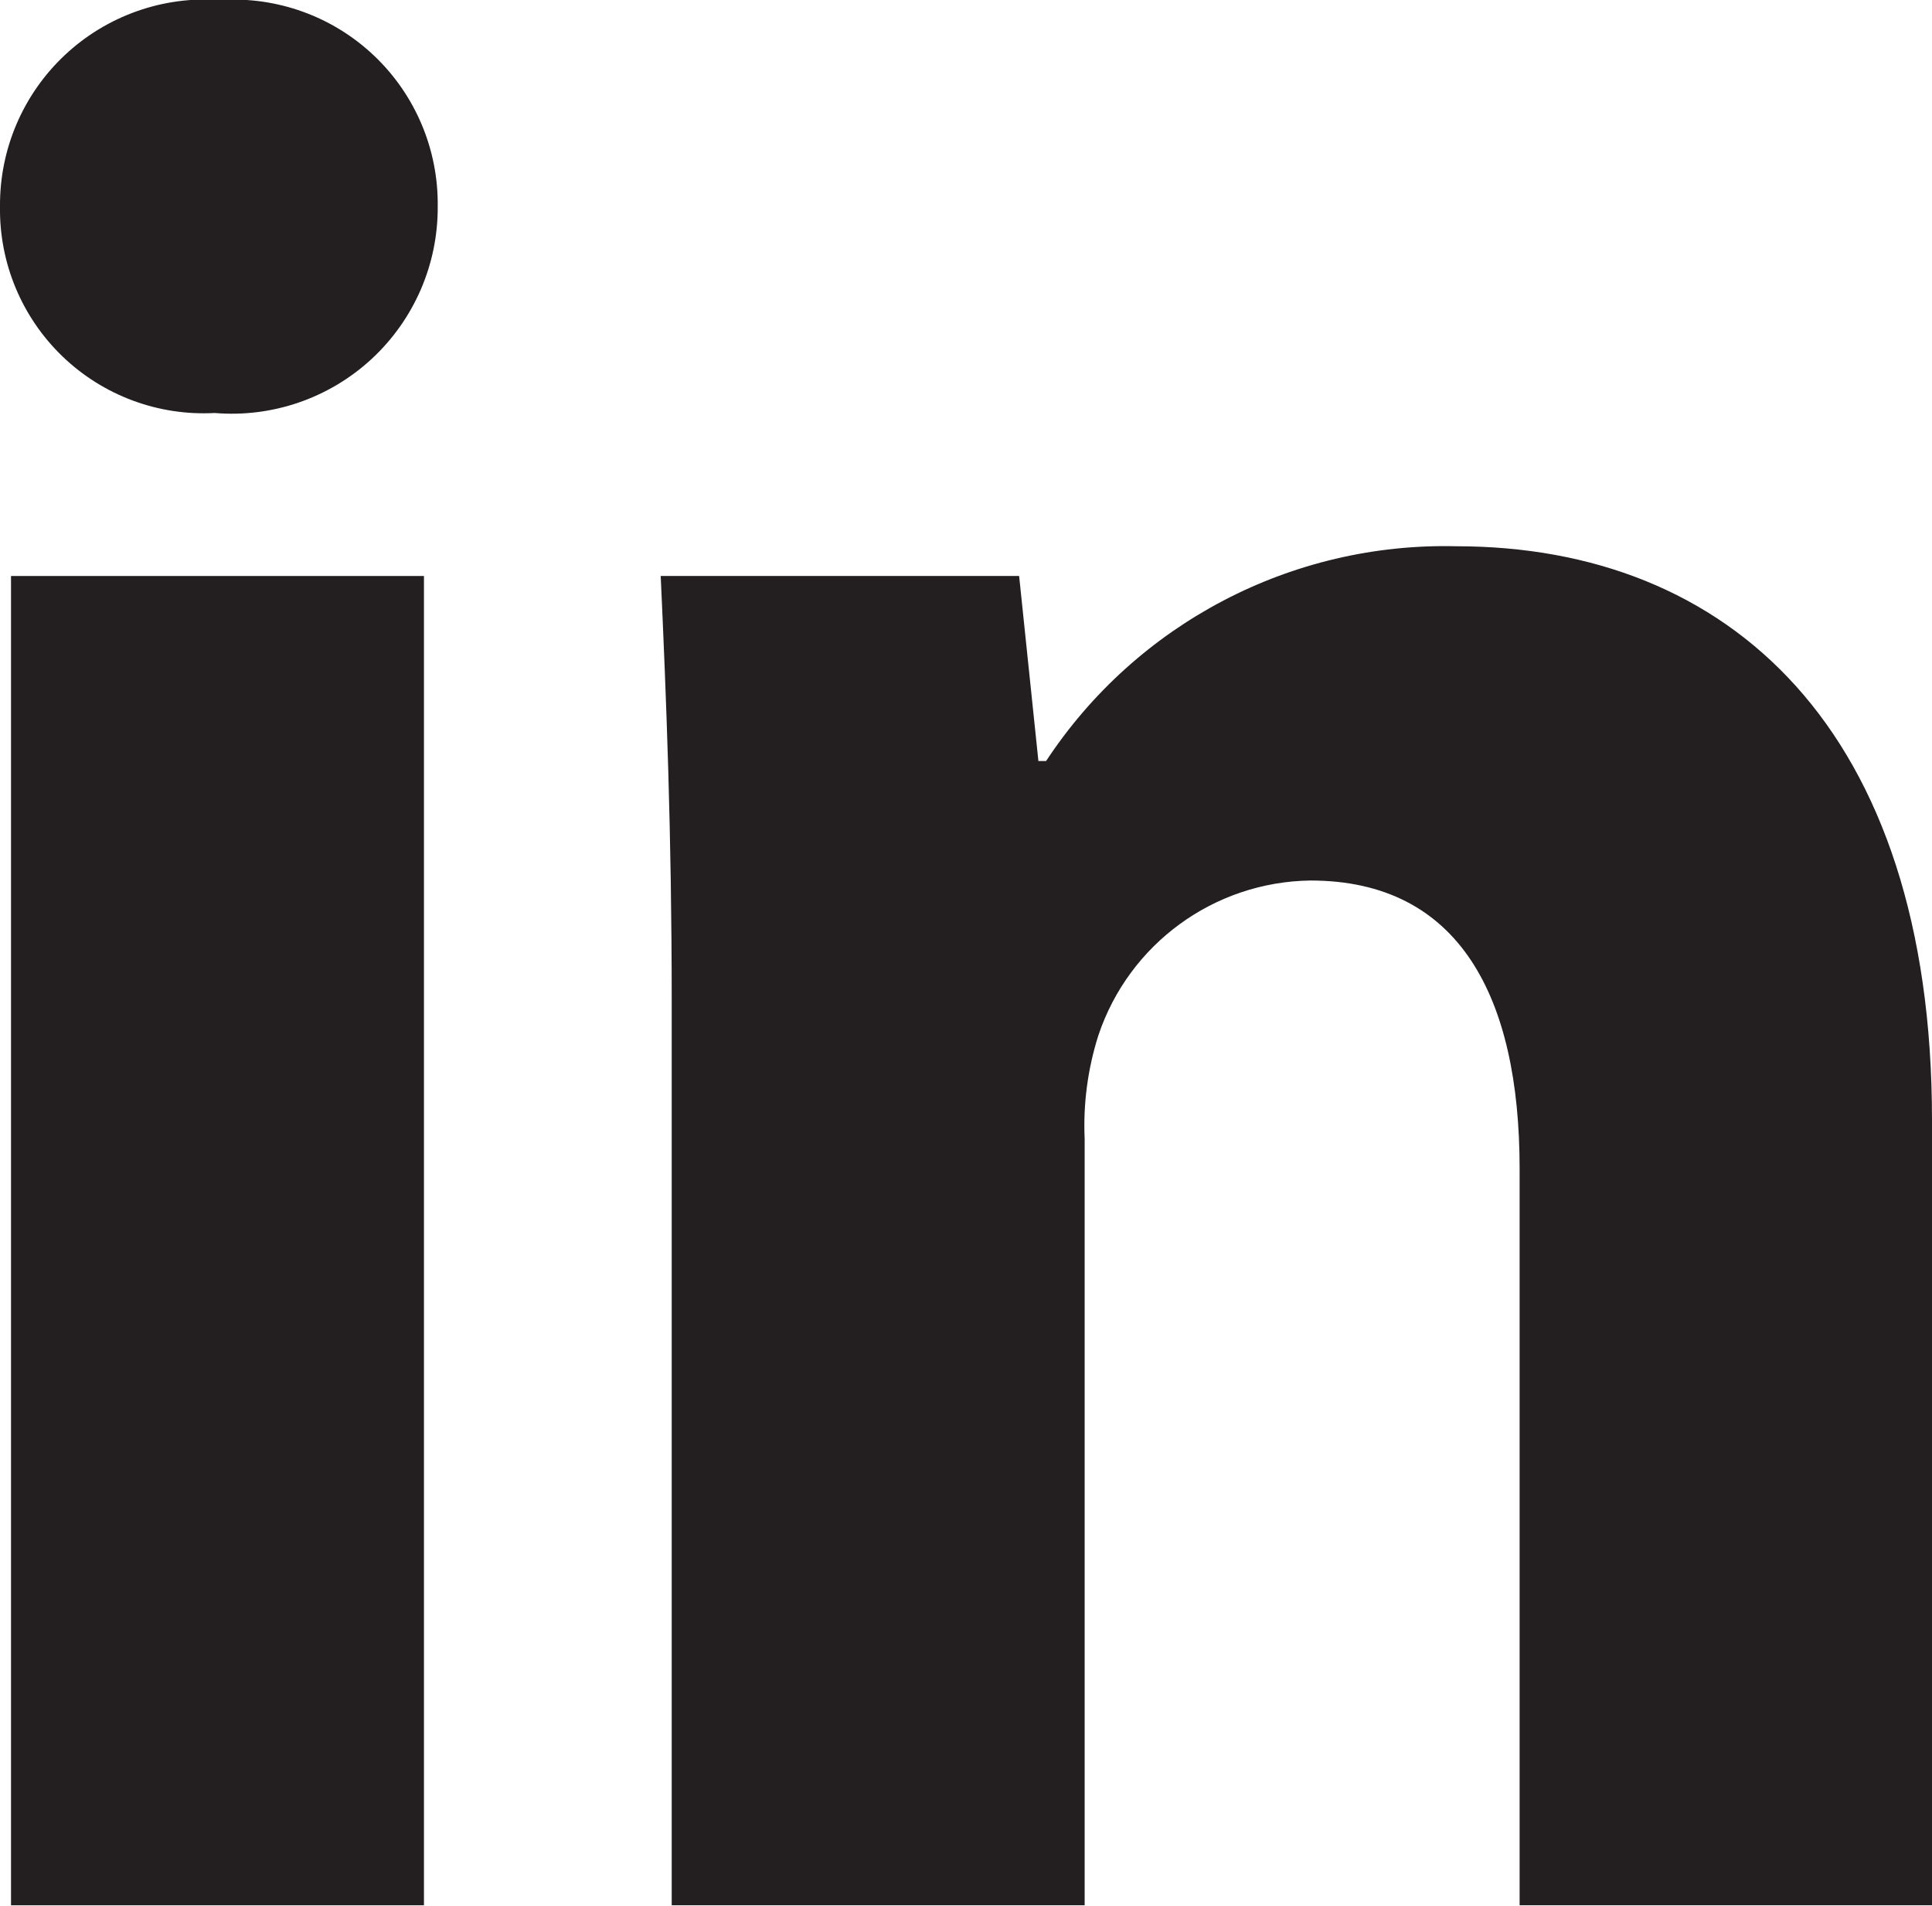
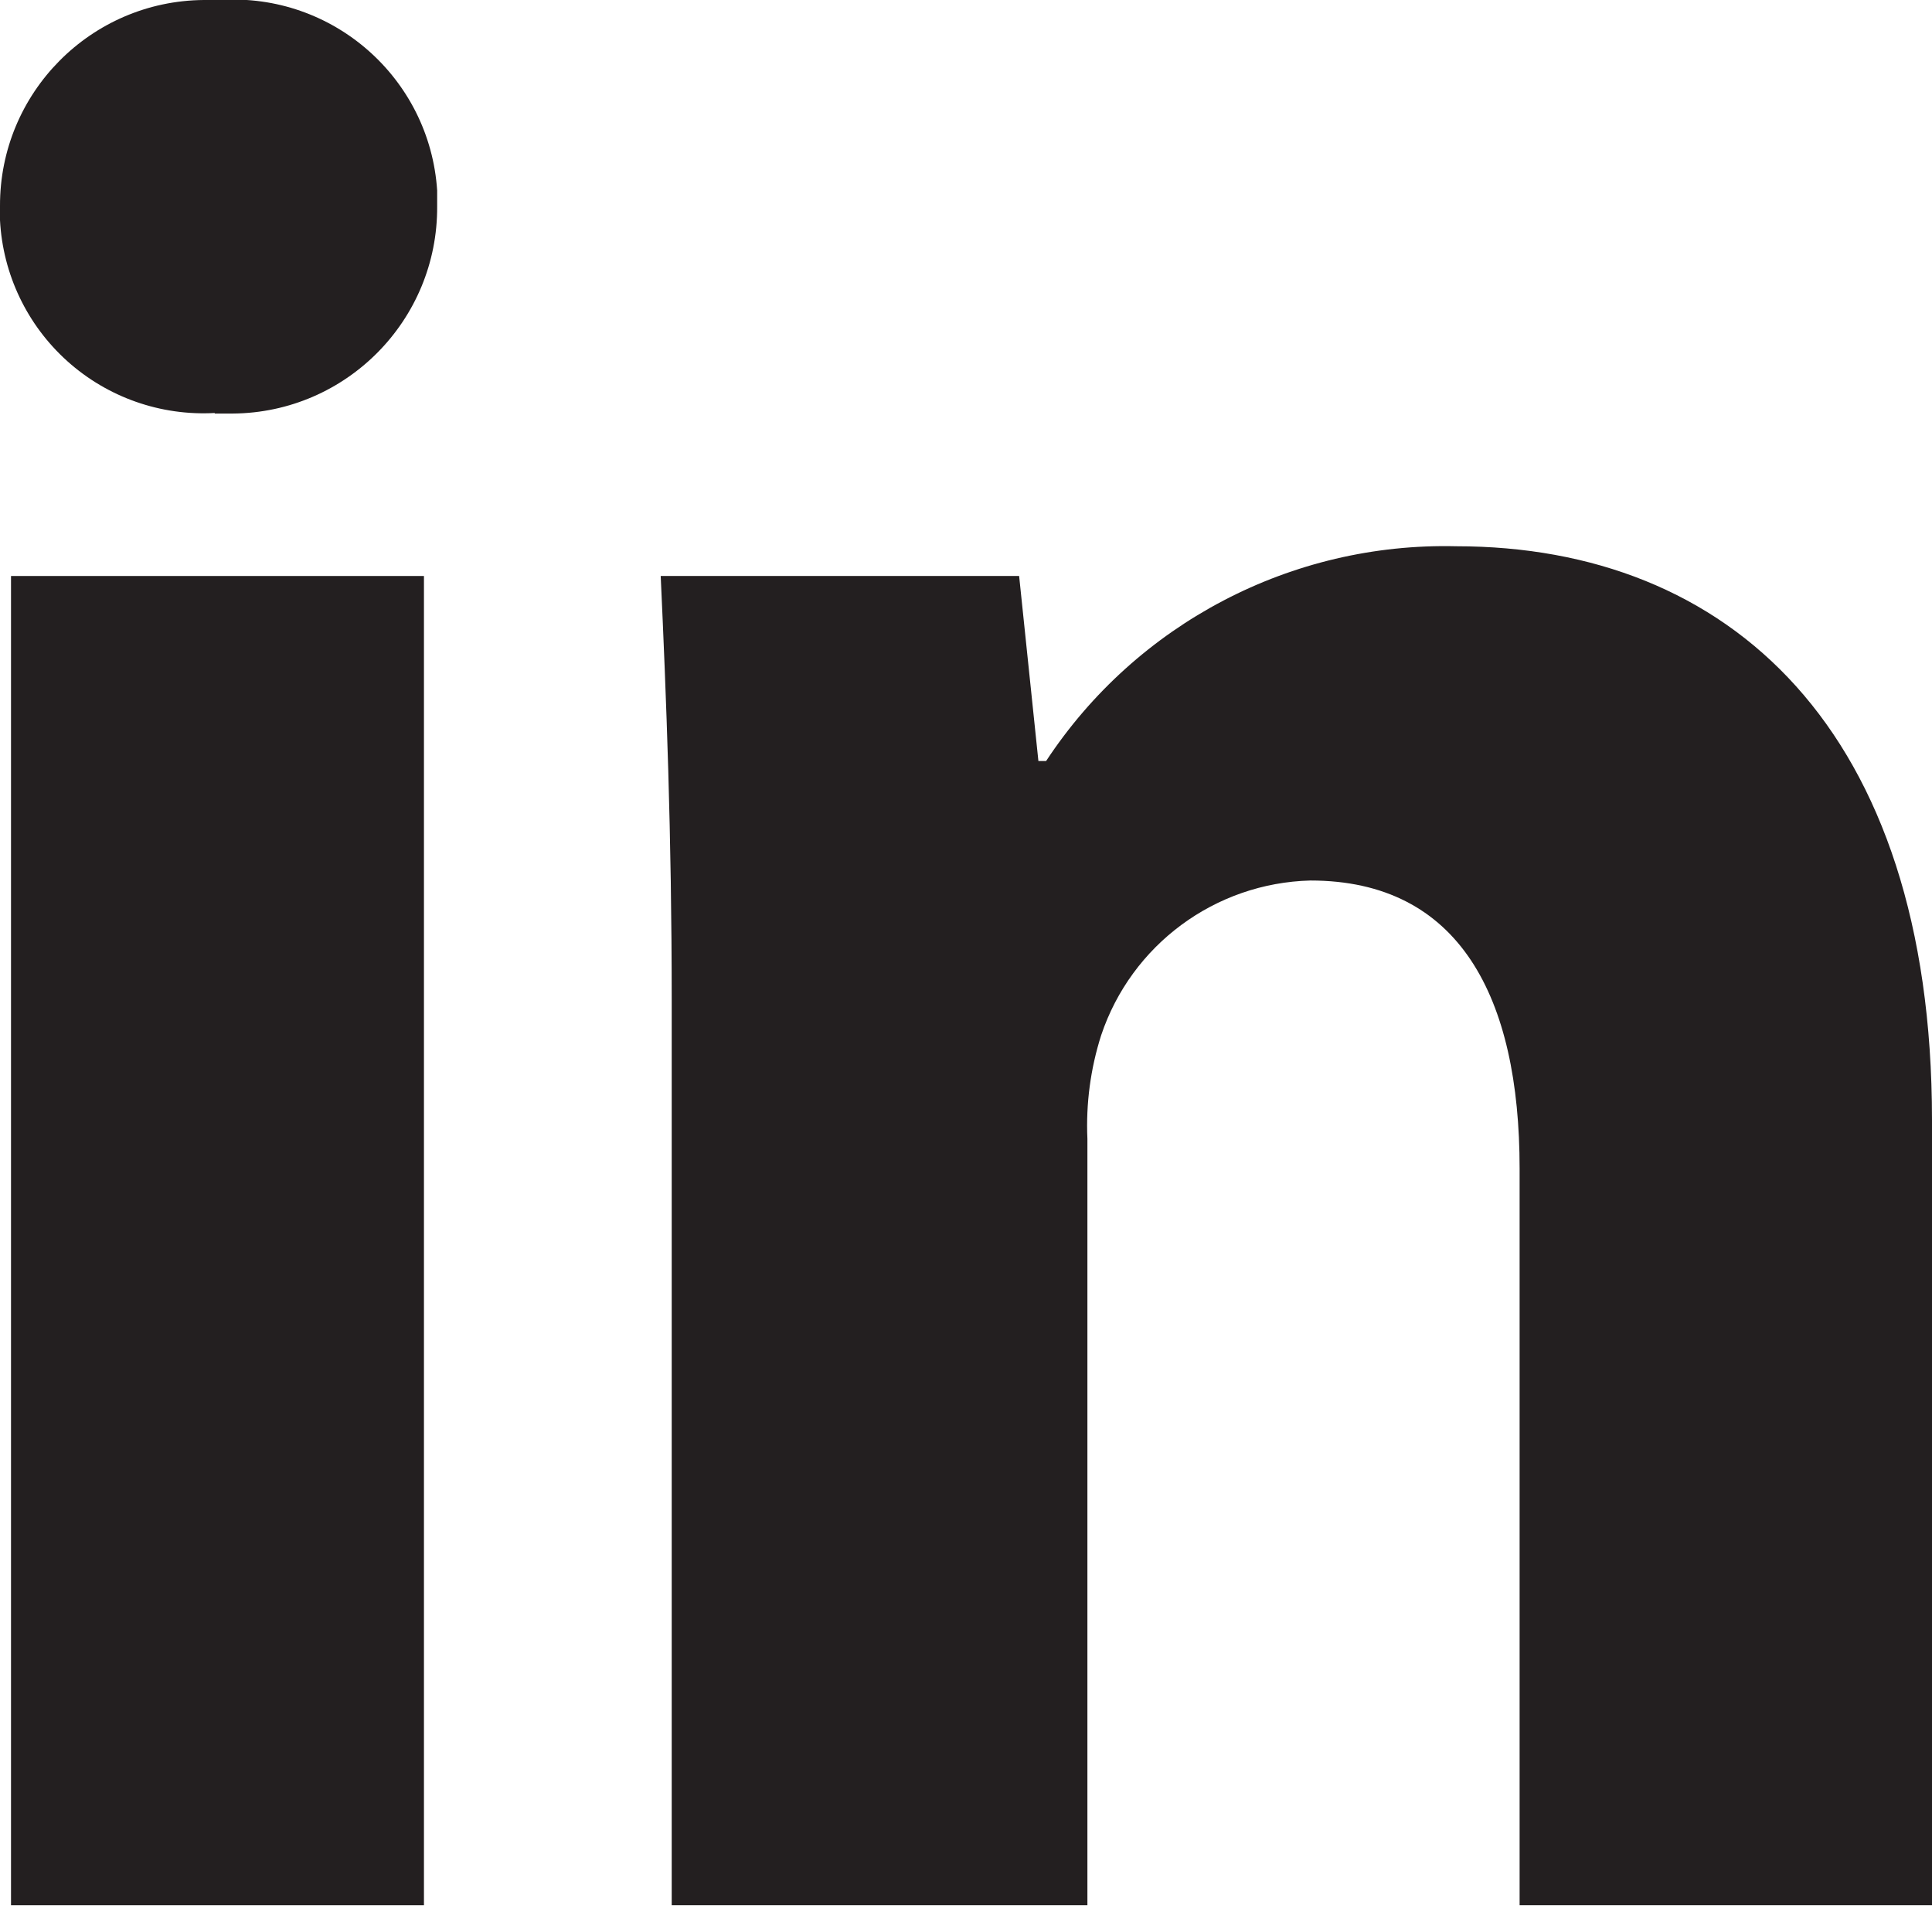
- <svg xmlns="http://www.w3.org/2000/svg" id="Isolation_Mode" data-name="Isolation Mode" viewBox="0 0 35.09 34.6">
-   <defs>
-     <style>.cls-1{fill:#231f20;}</style>
-   </defs>
-   <rect class="cls-1" x="0.2" y="10.46" width="7.5" height="24.14" />
-   <path class="cls-1" d="M3.7,7.5A3.7,3.7,0,0,1-.2,3.75,3.73,3.73,0,0,1,3.8,0,3.71,3.71,0,0,1,7.75,3.75,3.74,3.74,0,0,1,3.7,7.5Z" transform="translate(0.2)" />
-   <path class="cls-1" d="M34.9,34.6h-7.5V21.22c0-3.11-1.09-5.23-3.8-5.23a4.12,4.12,0,0,0-3.85,2.81,5.4,5.4,0,0,0-.25,1.88V34.6H12V18.16c0-3-.1-5.53-0.2-7.7h6.51l0.35,3.36H18.8a8.67,8.67,0,0,1,7.45-3.9c4.94,0,8.64,3.31,8.64,10.42V34.6Z" transform="translate(0.2)" />
+ <svg xmlns="http://www.w3.org/2000/svg" viewBox="0 0 35.09 34.6">
+   <rect x="0.2" y="10.46" width="7.5" height="24.14" style="fill: #231f20" />
+   <path d="M3.9,7.5A3.7,3.7,0,0,1,0,4q0-.13,0-0.26A3.73,3.73,0,0,1,3.7,0H4A3.71,3.71,0,0,1,7.94,3.46q0,0.14,0,.29A3.74,3.74,0,0,1,4.23,7.51H3.9Z" style="fill: #231f20" />
+   <path d="M35.1,34.6H27.6V21.22c0-3.11-1.09-5.23-3.8-5.23A4.12,4.12,0,0,0,20,18.8a5.4,5.4,0,0,0-.25,1.88V34.6H12.2V18.16c0-3-.1-5.53-0.2-7.7h6.51l0.35,3.36H19a8.67,8.67,0,0,1,7.45-3.9c4.94,0,8.64,3.31,8.64,10.42V34.6h0Z" style="fill: #231f20" />
</svg>
